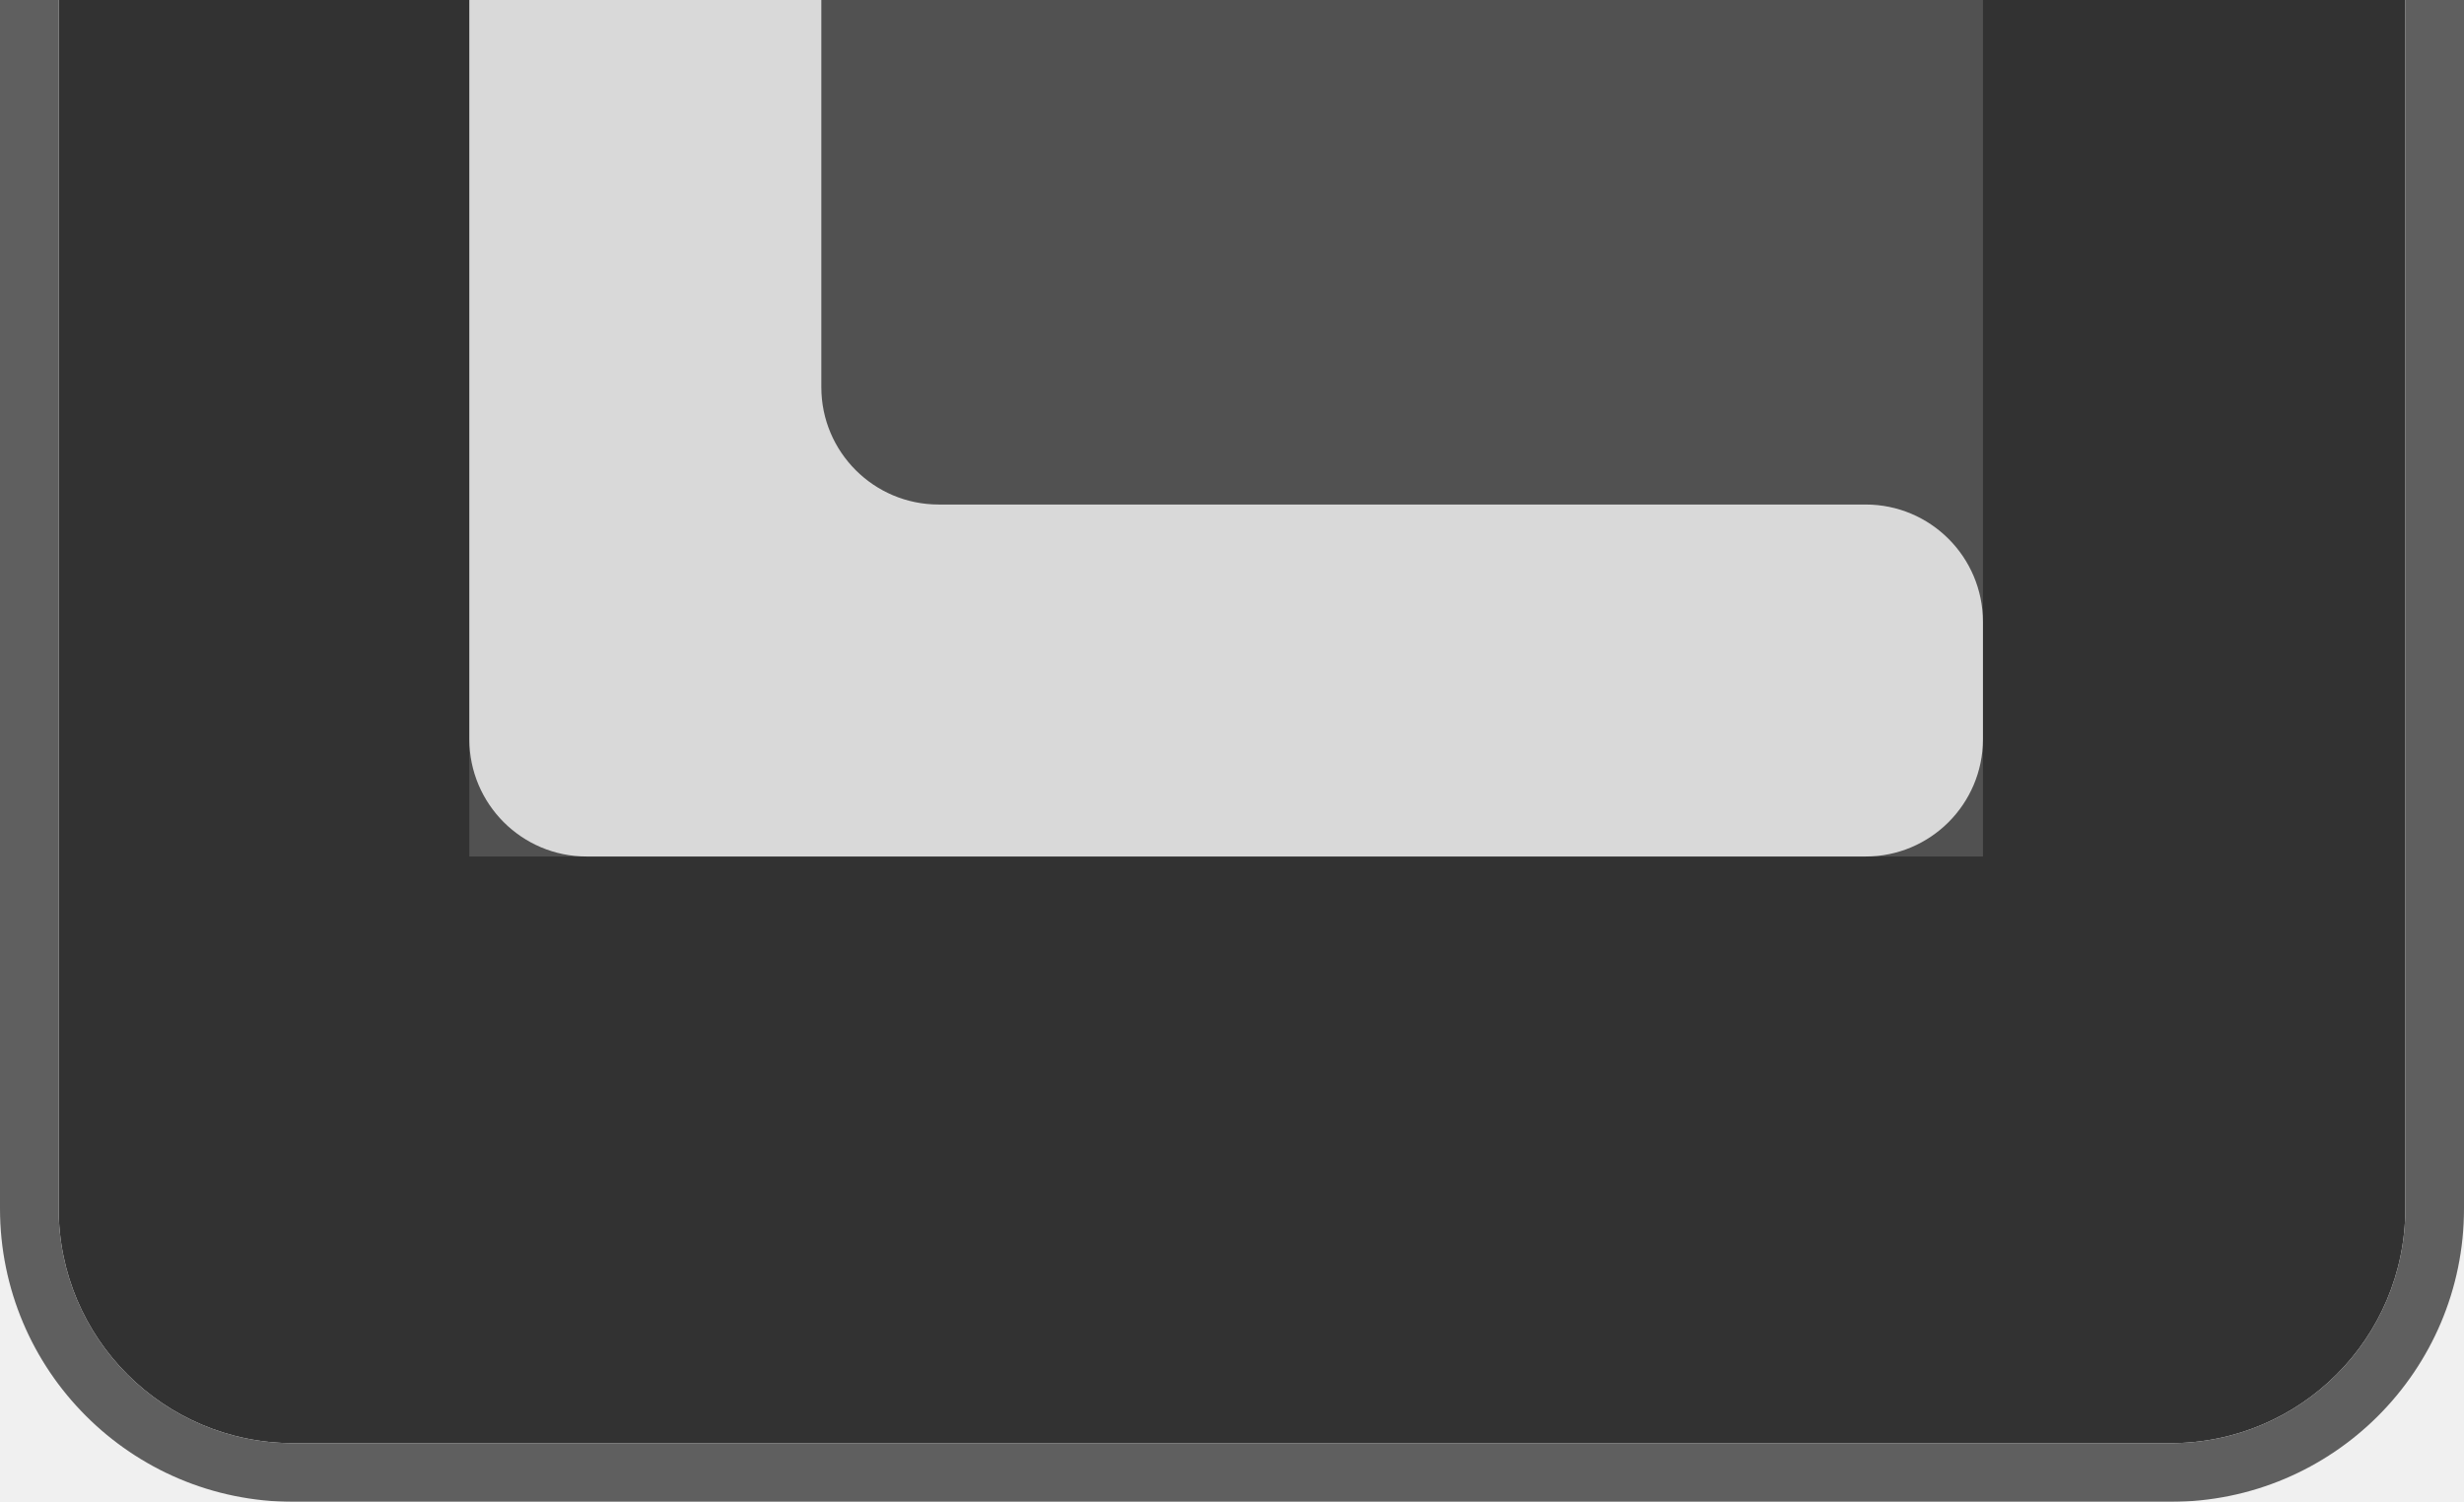
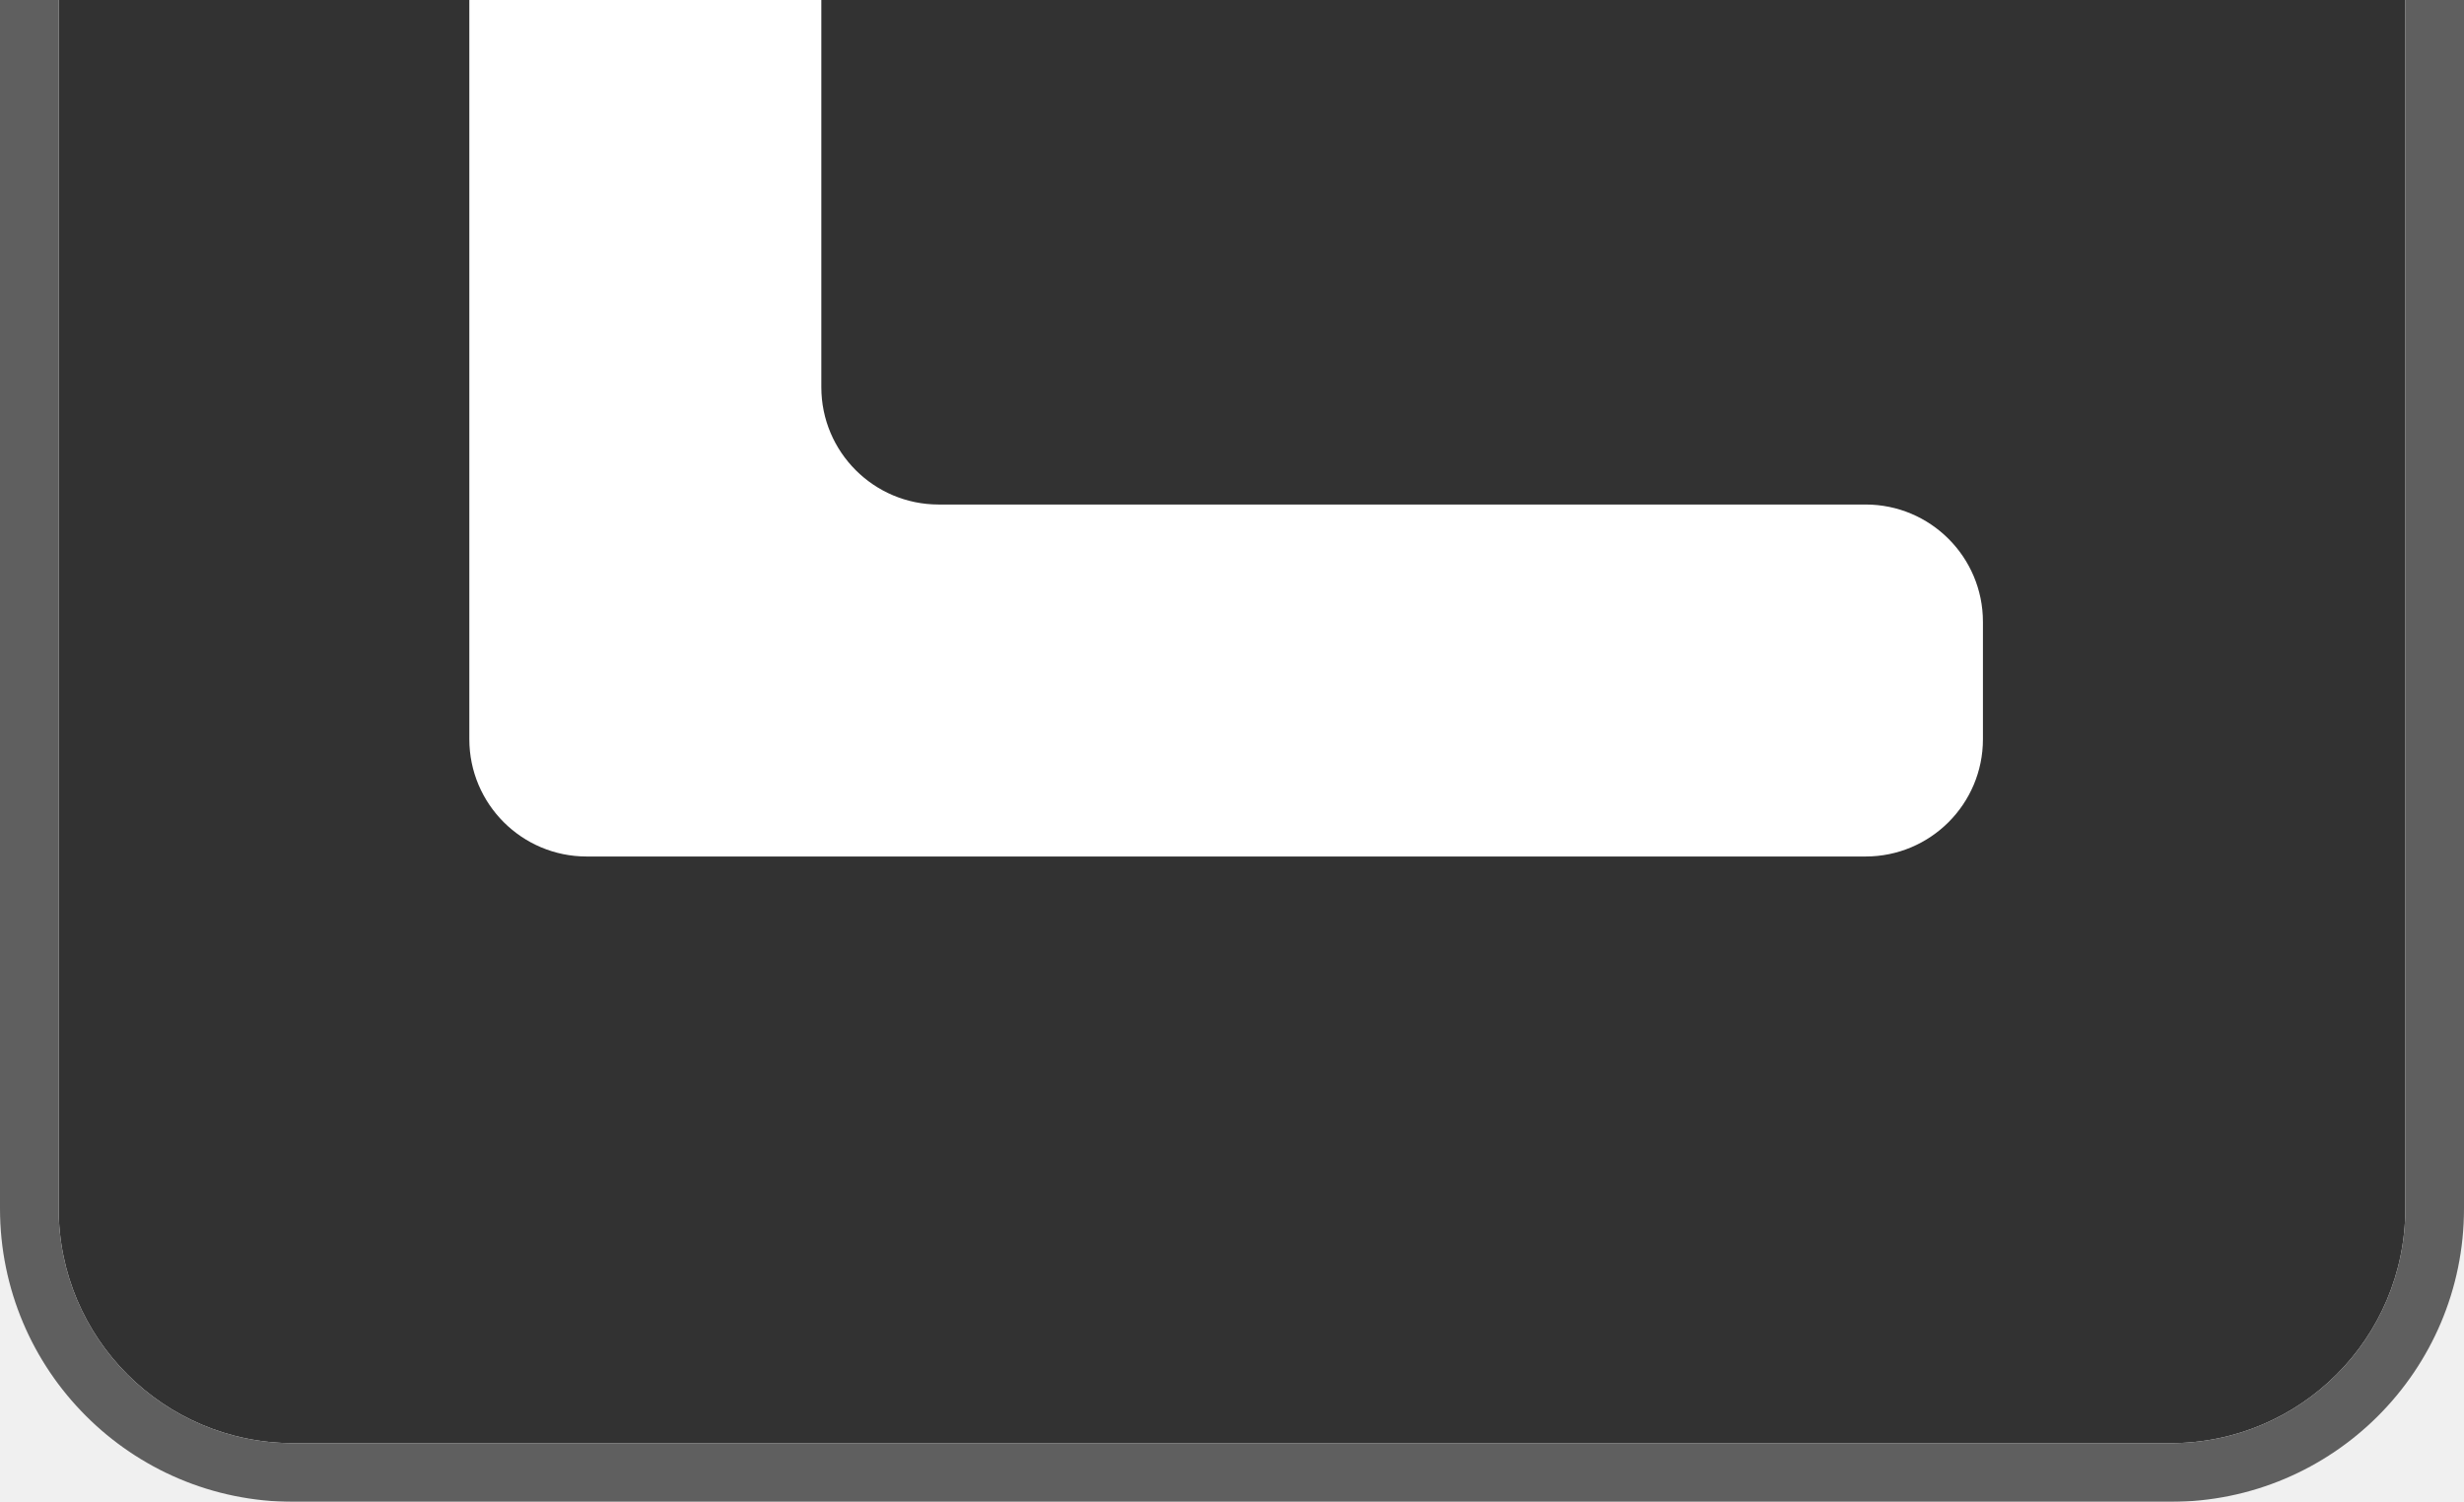
<svg xmlns="http://www.w3.org/2000/svg" width="210" height="128" viewBox="0 0 210 128" fill="none">
  <mask id="path-1-outside-1_368_426" maskUnits="userSpaceOnUse" x="0" y="0" width="210" height="128" fill="black">
    <rect fill="white" width="210" height="128" />
    <path d="M5 103C5 114.046 13.954 123 25 123H185C196.046 123 205 114.046 205 103V0H5V103Z" />
  </mask>
  <path d="M5 103C5 114.046 13.954 123 25 123H185C196.046 123 205 114.046 205 103V0H5V103Z" fill="#323232" />
  <path d="M0 103C0 116.807 11.193 128 25 128H185C198.807 128 210 116.807 210 103H200C200 111.284 193.284 118 185 118H25C16.716 118 10 111.284 10 103H0ZM205 0H5H205ZM0 0V103C0 116.807 11.193 128 25 128V118C16.716 118 10 111.284 10 103V0H0ZM185 128C198.807 128 210 116.807 210 103V0H200V103C200 111.284 193.284 118 185 118V128Z" fill="#5F5F5F" mask="url(#path-1-outside-1_368_426)" />
-   <rect width="129" height="73" transform="matrix(1 0 0 -1 40 73)" fill="#515151" />
-   <path d="M40 63C40 68.523 44.477 73 50 73H70H159C164.523 73 169 68.523 169 63V53C169 47.477 164.523 43 159 43H80C74.477 43 70 38.523 70 33V0H40V63Z" fill="#D9D9D9" />
+   <path d="M40 63C40 68.523 44.477 73 50 73H70H159C164.523 73 169 68.523 169 63V53C169 47.477 164.523 43 159 43H80C74.477 43 70 38.523 70 33V0H40V63Z" fill="white" />
</svg>
